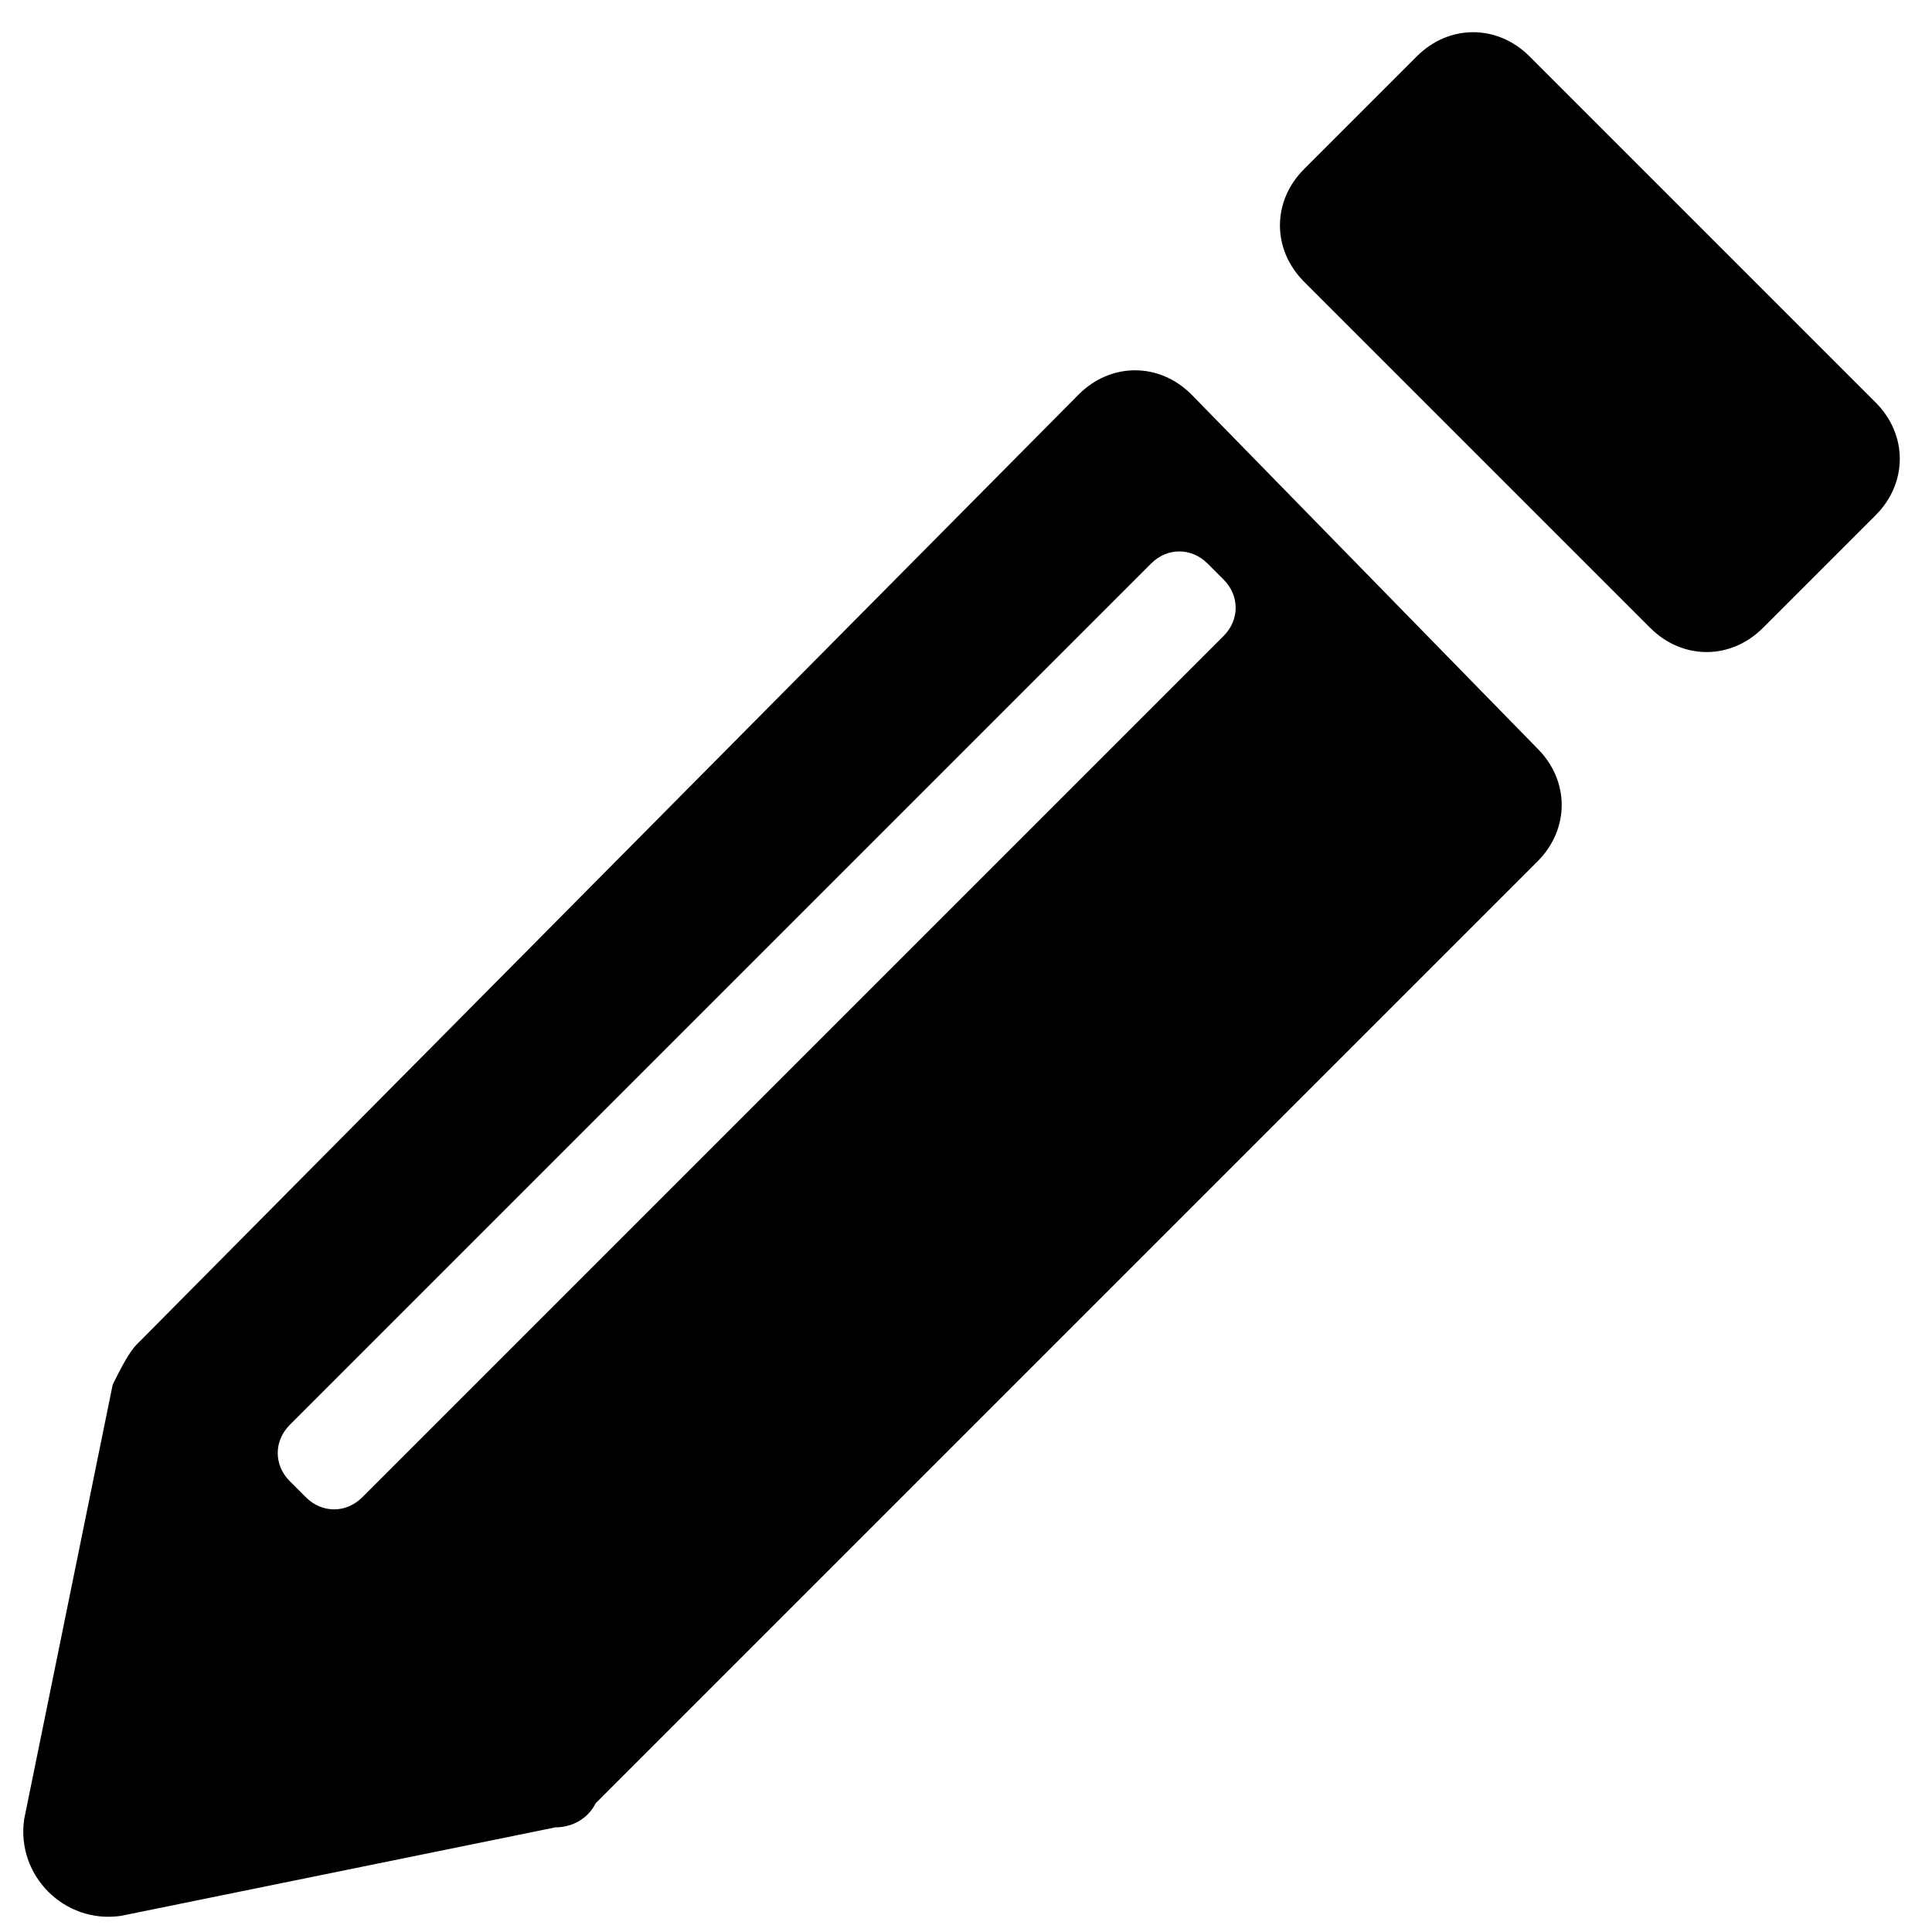
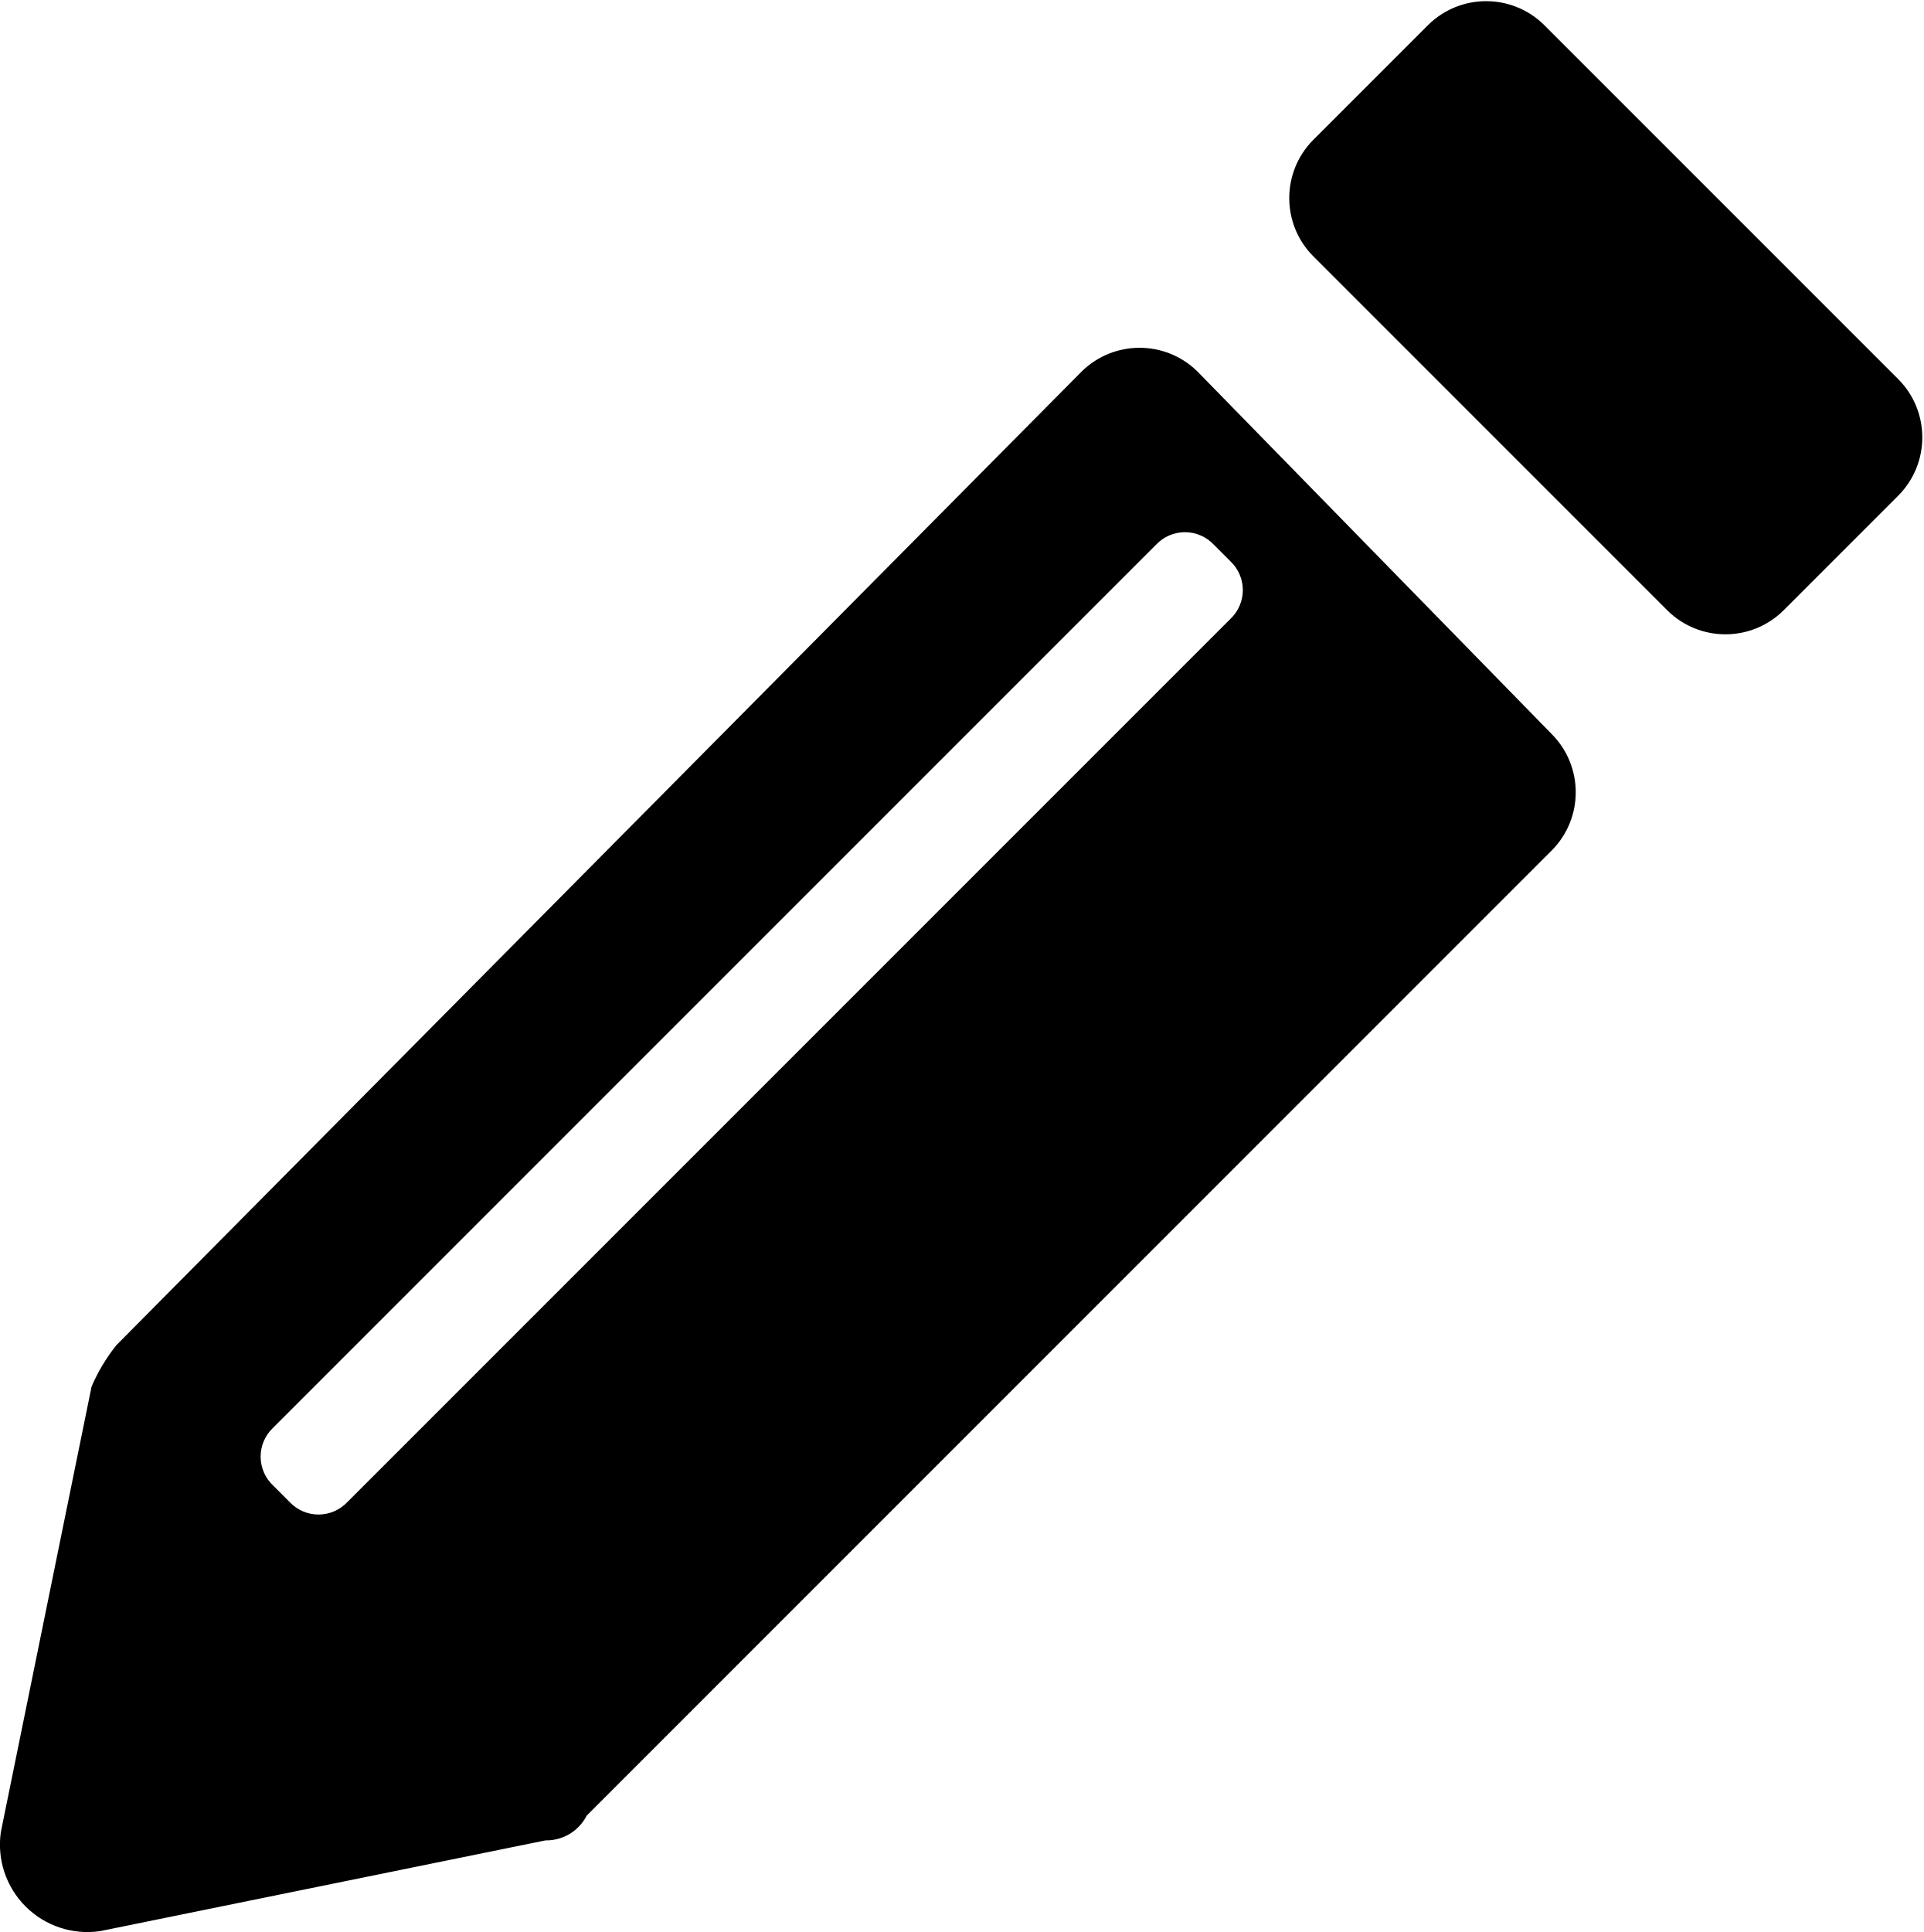
- <svg xmlns="http://www.w3.org/2000/svg" version="1.1" id="Layer_1" x="0px" y="0px" viewBox="0 0 24 24" style="enable-background:new 0 0 24 24;" xml:space="preserve">
-   <g>
-     <path d="M14.8,4.9c-0.4-0.4-1-0.4-1.4,0L1.7,16.7c-0.1,0.1-0.2,0.3-0.3,0.5l-1.1,5.4c-0.1,0.7,0.5,1.3,1.2,1.2l5.4-1.1   c0.2,0,0.4-0.1,0.5-0.3l11.7-11.7c0.4-0.4,0.4-1,0-1.4L14.8,4.9z M15.2,7.9L4.5,18.6c-0.2,0.2-0.5,0.2-0.7,0l-0.2-0.2   c-0.2-0.2-0.2-0.5,0-0.7L14.3,7c0.2-0.2,0.5-0.2,0.7,0l0.2,0.2C15.4,7.4,15.4,7.7,15.2,7.9z" />
-     <path d="M23.3,5L19,0.7c-0.4-0.4-1-0.4-1.4,0l-1.4,1.4c-0.4,0.4-0.4,1,0,1.4l4.3,4.3c0.4,0.4,1,0.4,1.4,0l1.4-1.4   C23.7,6,23.7,5.4,23.3,5z" />
-   </g>
+ <svg xmlns="http://www.w3.org/2000/svg" id="Layer_1" data-name="Layer 1" viewBox="0 0 23.31 23.41">
+   <path d="M14.8,4.9a1,1,0,0,0-1.4,0L1.7,16.7a2.19,2.19,0,0,0-.3.5L.3,22.6a1.06,1.06,0,0,0,1.2,1.2l5.4-1.1a.55.55,0,0,0,.5-.3L19.1,10.7a1,1,0,0,0,0-1.4Zm.4,3L4.5,18.6a.48.48,0,0,1-.7,0l-.2-.2a.48.48,0,0,1,0-.7L14.3,7A.48.48,0,0,1,15,7l.2.2A.48.48,0,0,1,15.2,7.9Z" transform="translate(-0.29 -0.4)" />
+   <path d="M23.3,5,19,.7a1,1,0,0,0-1.4,0L16.2,2.1a1,1,0,0,0,0,1.4l4.3,4.3a1,1,0,0,0,1.4,0l1.4-1.4A1,1,0,0,0,23.3,5Z" transform="translate(-0.29 -0.4)" />
</svg>
